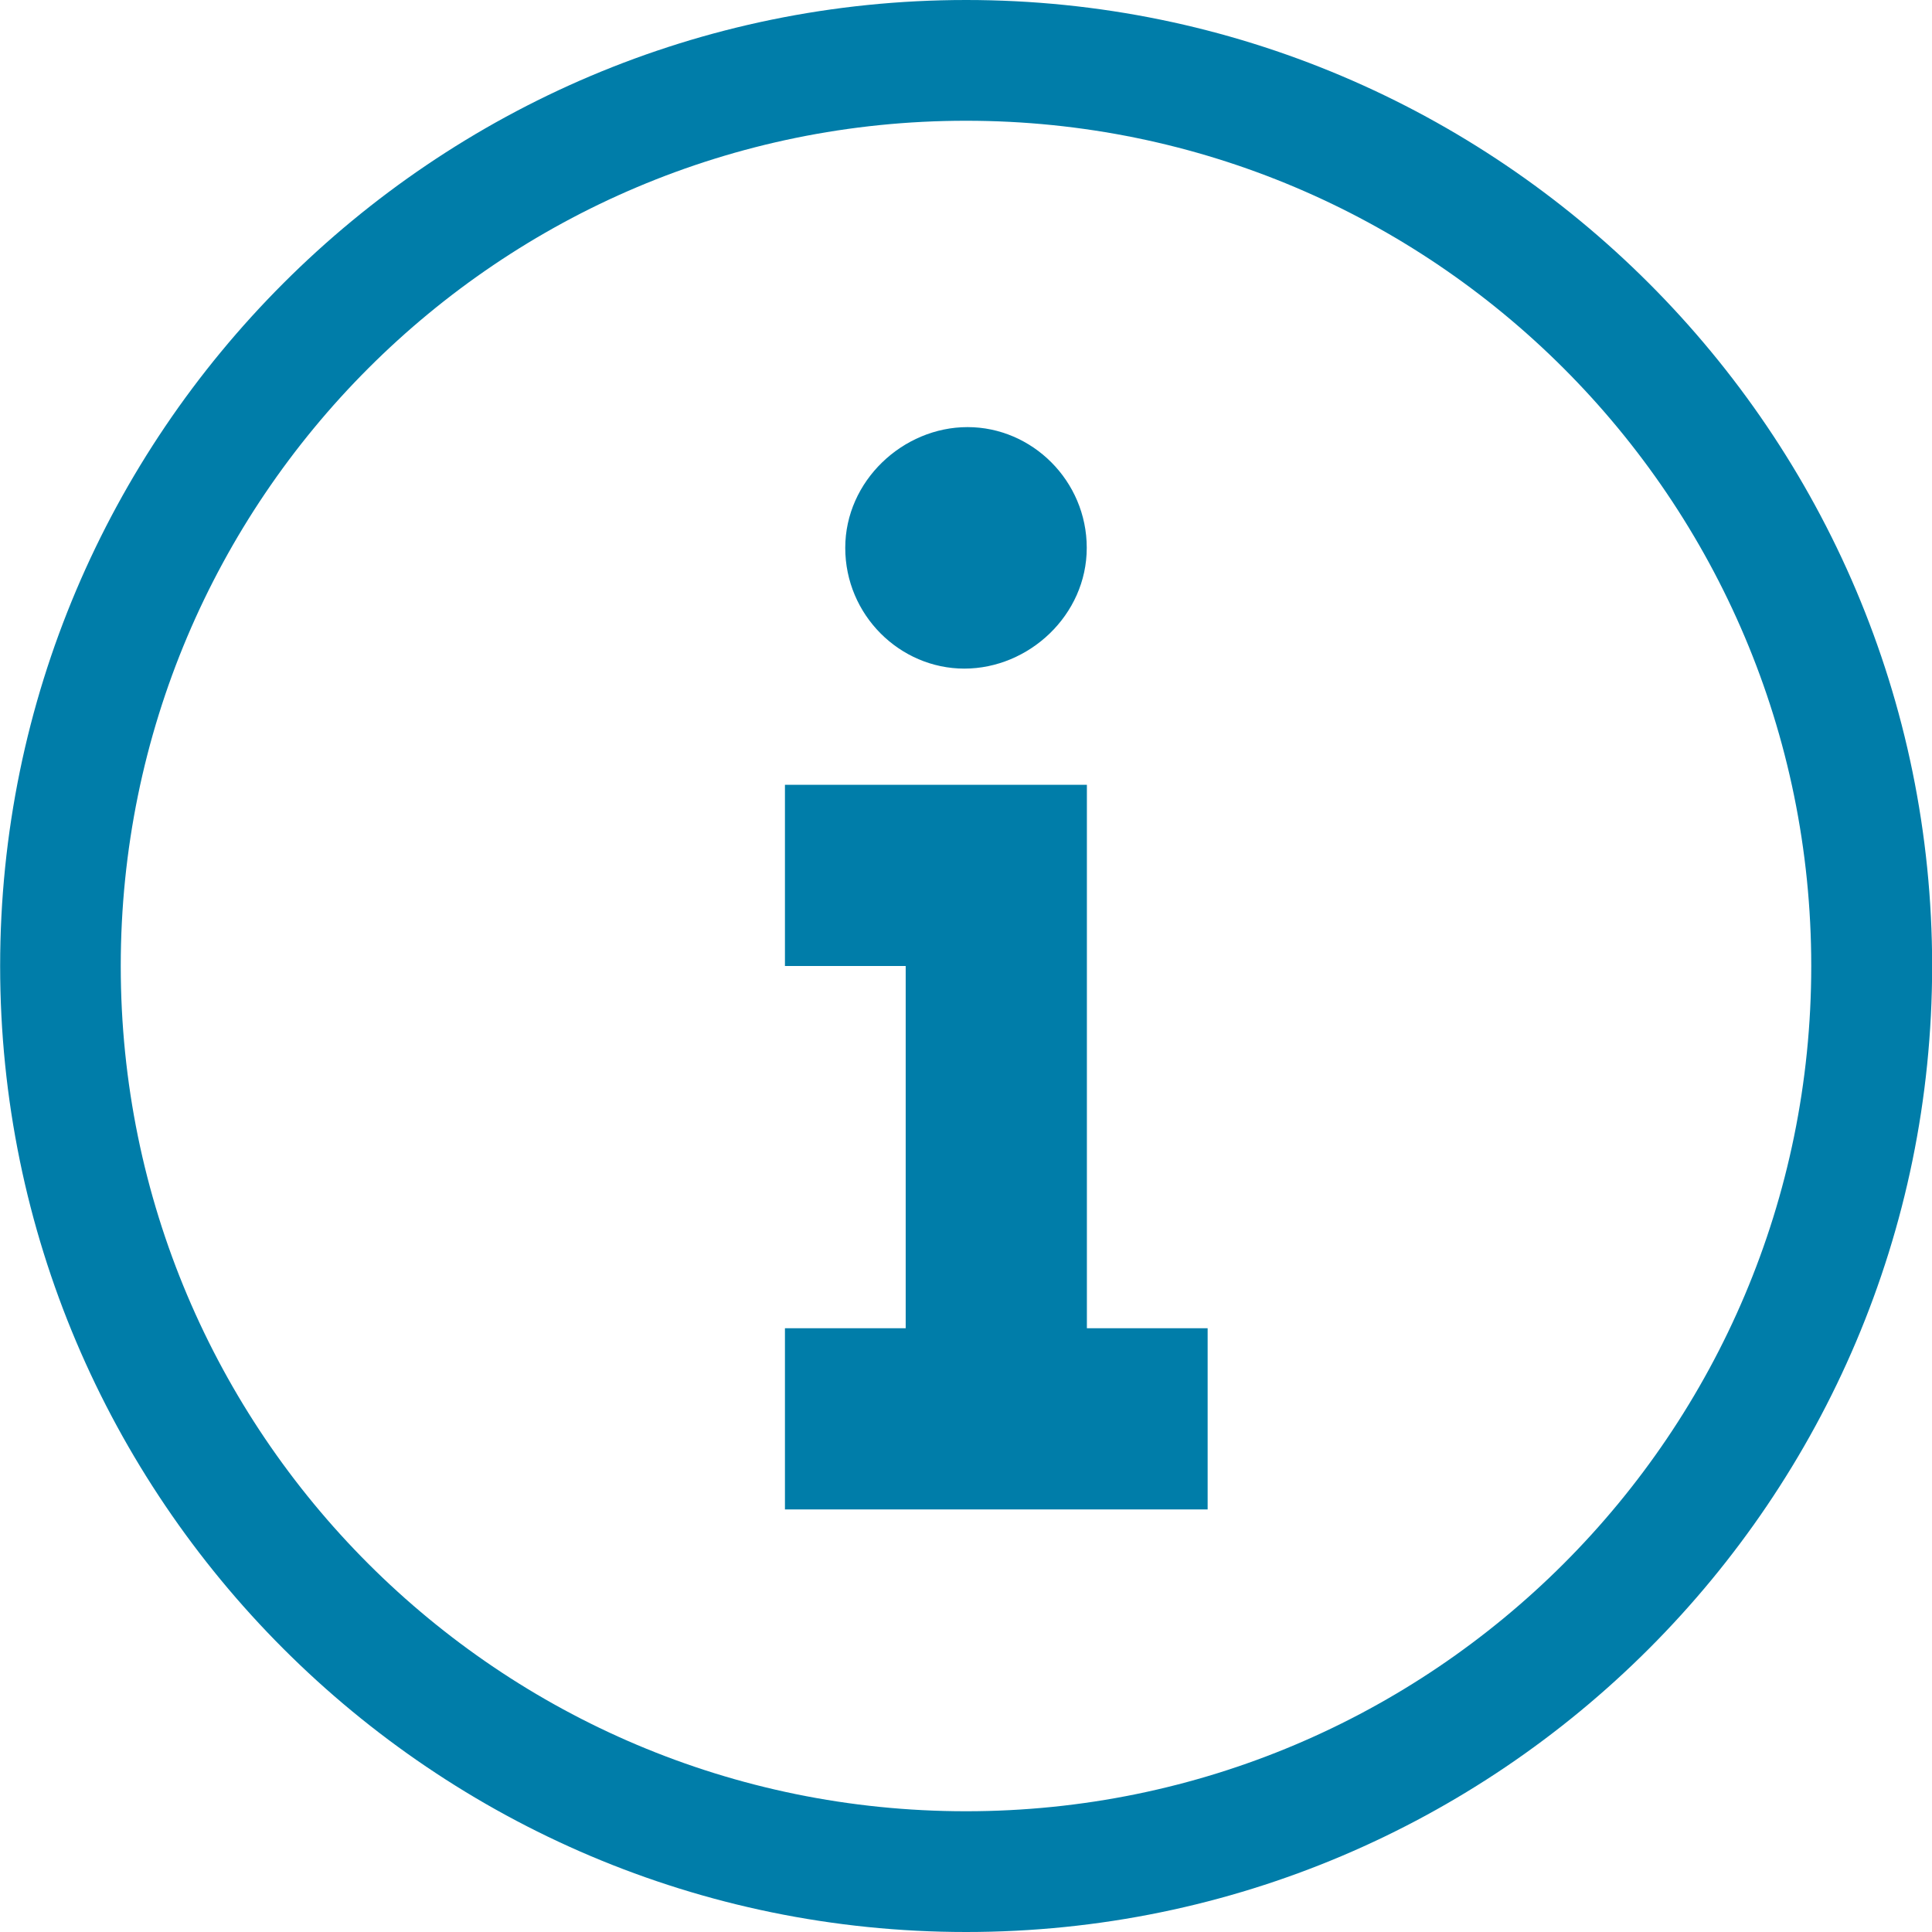
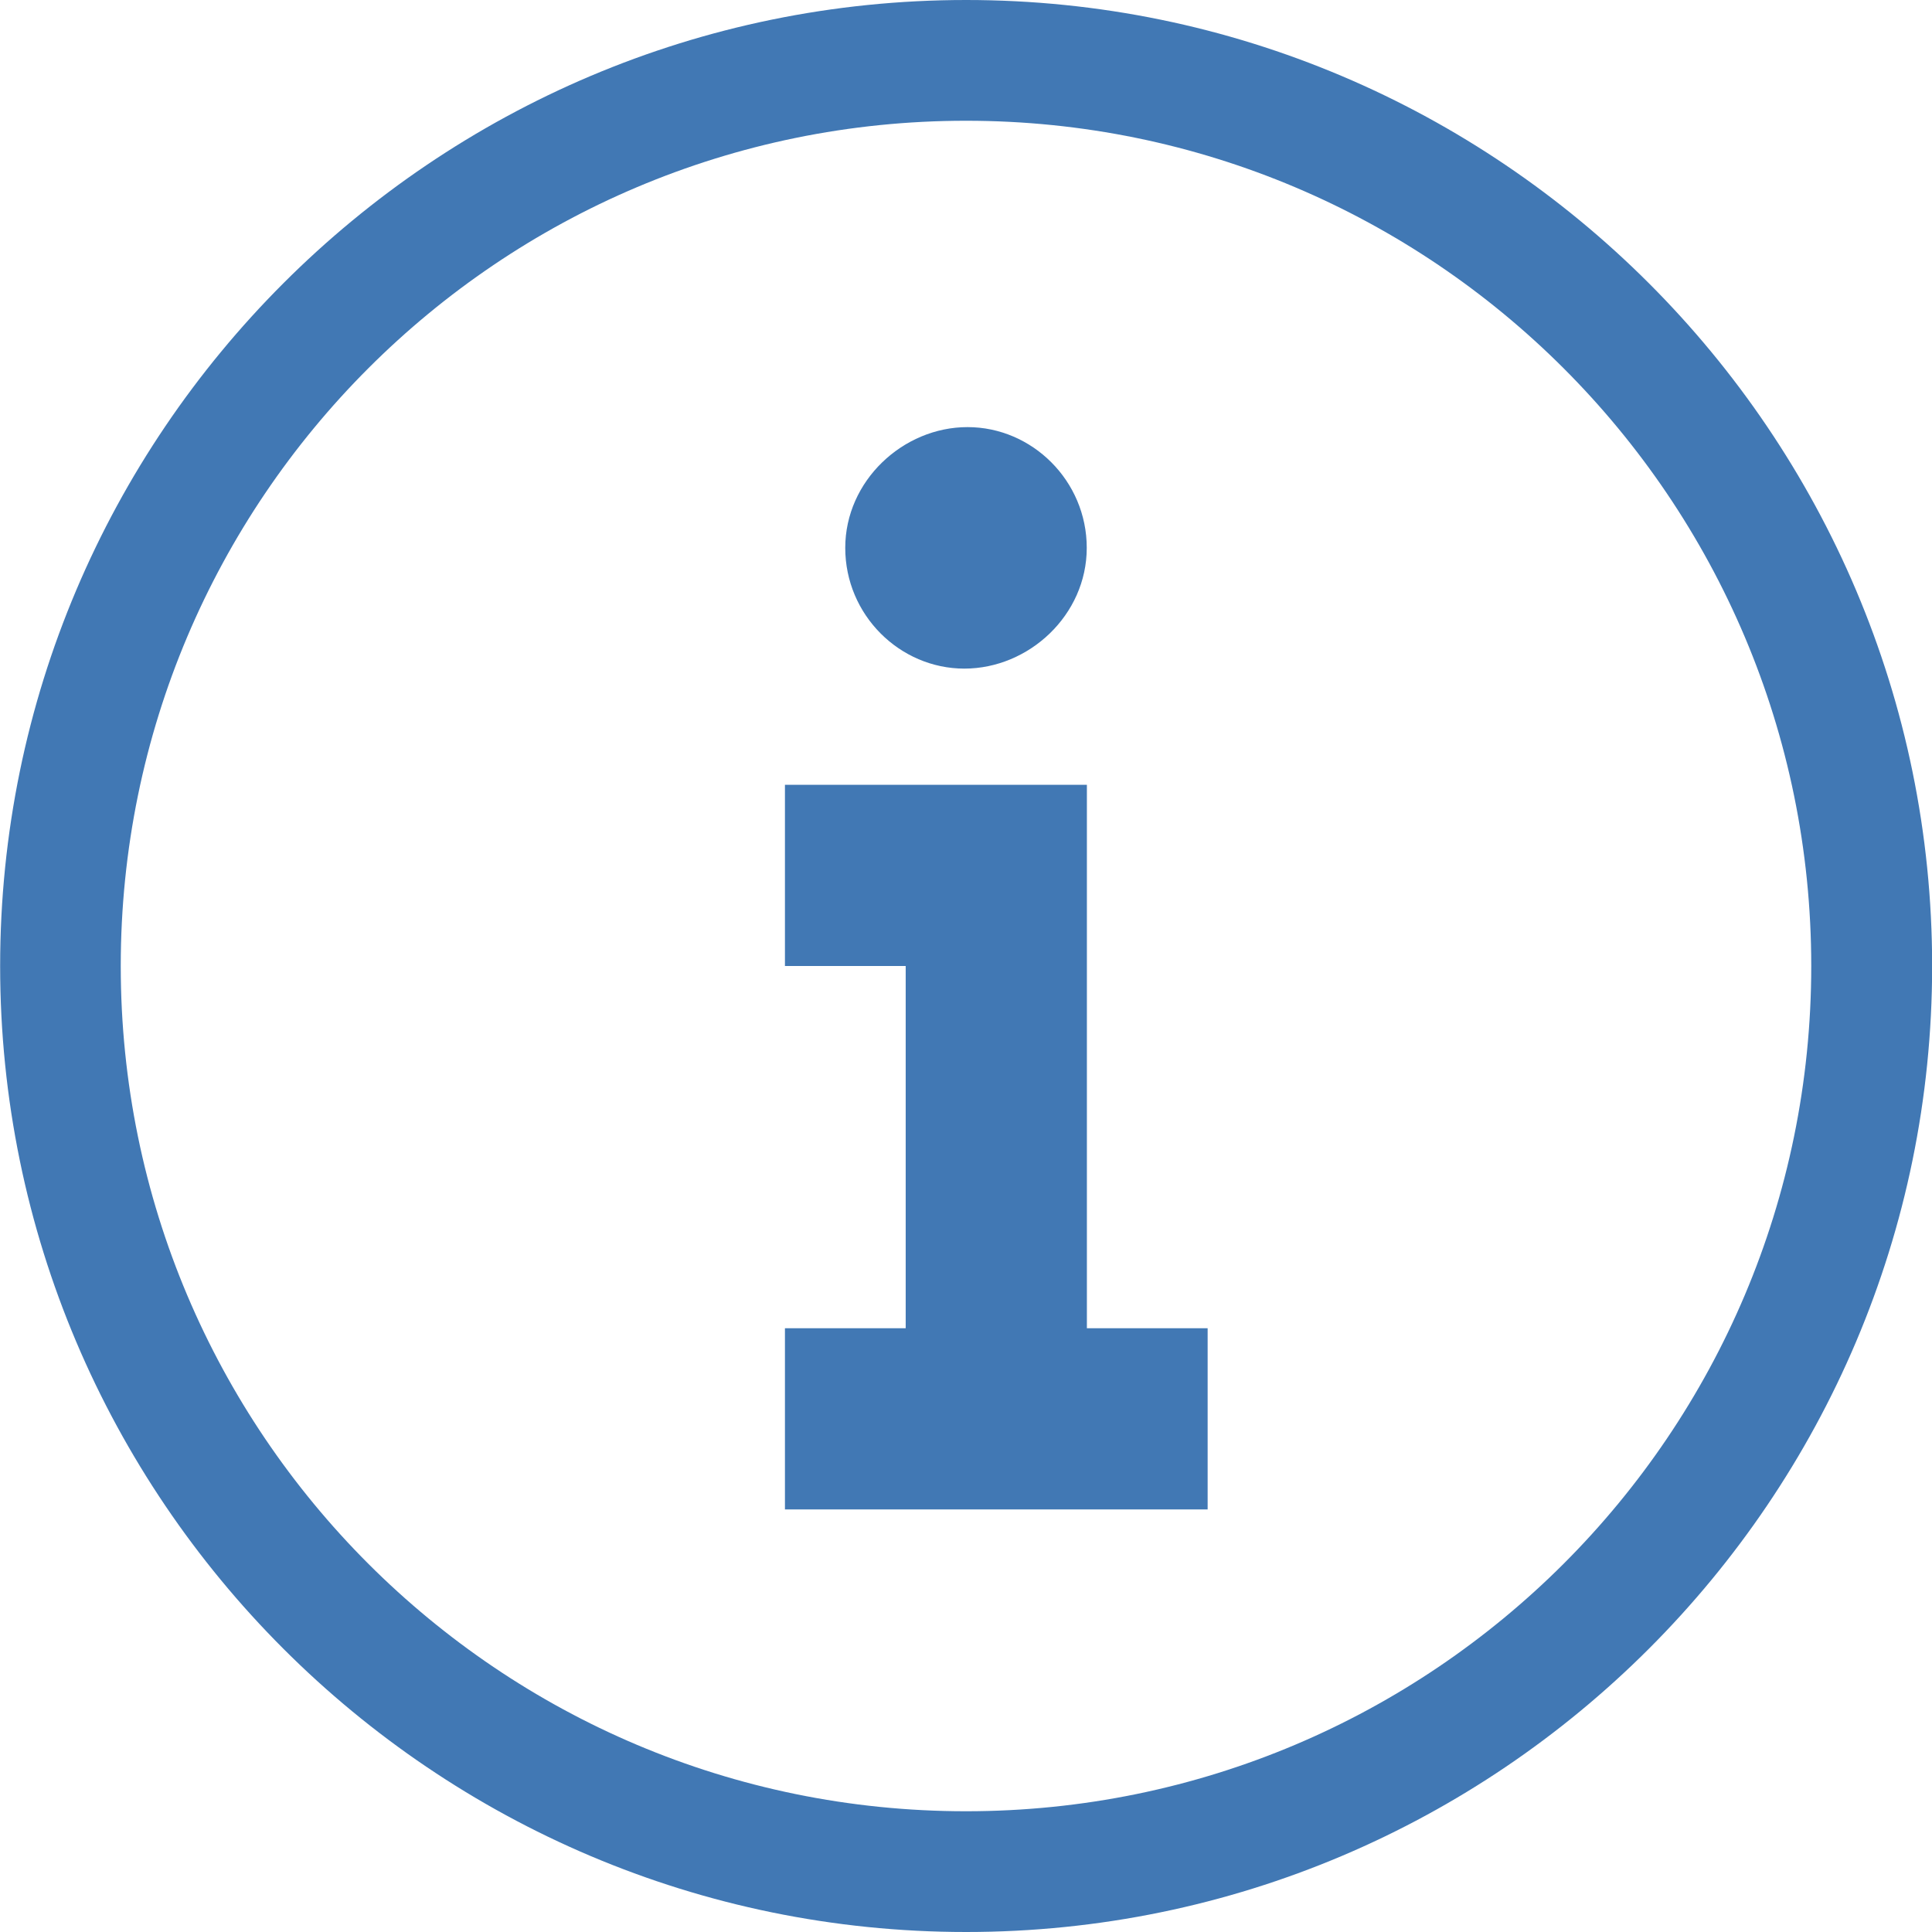
<svg xmlns="http://www.w3.org/2000/svg" width="14" height="14" viewBox="0 0 14 14">
-   <path d="M7 .875c3.382 0 6.125 2.742 6.125 6.125 0 3.384-2.743 6.125-6.125 6.125-3.383 0-6.125-2.741-6.125-6.125 0-3.383 2.742-6.125 6.125-6.125m-.012 3.97c.468 0 .887-.388.887-.875 0-.486-.396-.875-.864-.875-.467 0-.886.389-.886.875 0 .487.396.875.863.875m-1.3 2.155h.875v2.625h-.875v1.313h3.063v-1.313h-.875v-3.938h-2.188v1.313m1.313-7c-3.86 0-7 3.14-7 7s3.14 7 7 7 7-3.14 7-7-3.14-7-7-7" fill="#007DA9" fill-rule="evenodd" />
+   <path d="M7 .875c3.382 0 6.125 2.742 6.125 6.125 0 3.384-2.743 6.125-6.125 6.125-3.383 0-6.125-2.741-6.125-6.125 0-3.383 2.742-6.125 6.125-6.125m-.012 3.97c.468 0 .887-.388.887-.875 0-.486-.396-.875-.864-.875-.467 0-.886.389-.886.875 0 .487.396.875.863.875m-1.3 2.155h.875v2.625h-.875v1.313h3.063v-1.313h-.875v-3.938h-2.188v1.313m1.313-7c-3.86 0-7 3.14-7 7s3.14 7 7 7 7-3.14 7-7-3.14-7-7-7" fill="#4178B4" fill-rule="evenodd" />
</svg>
